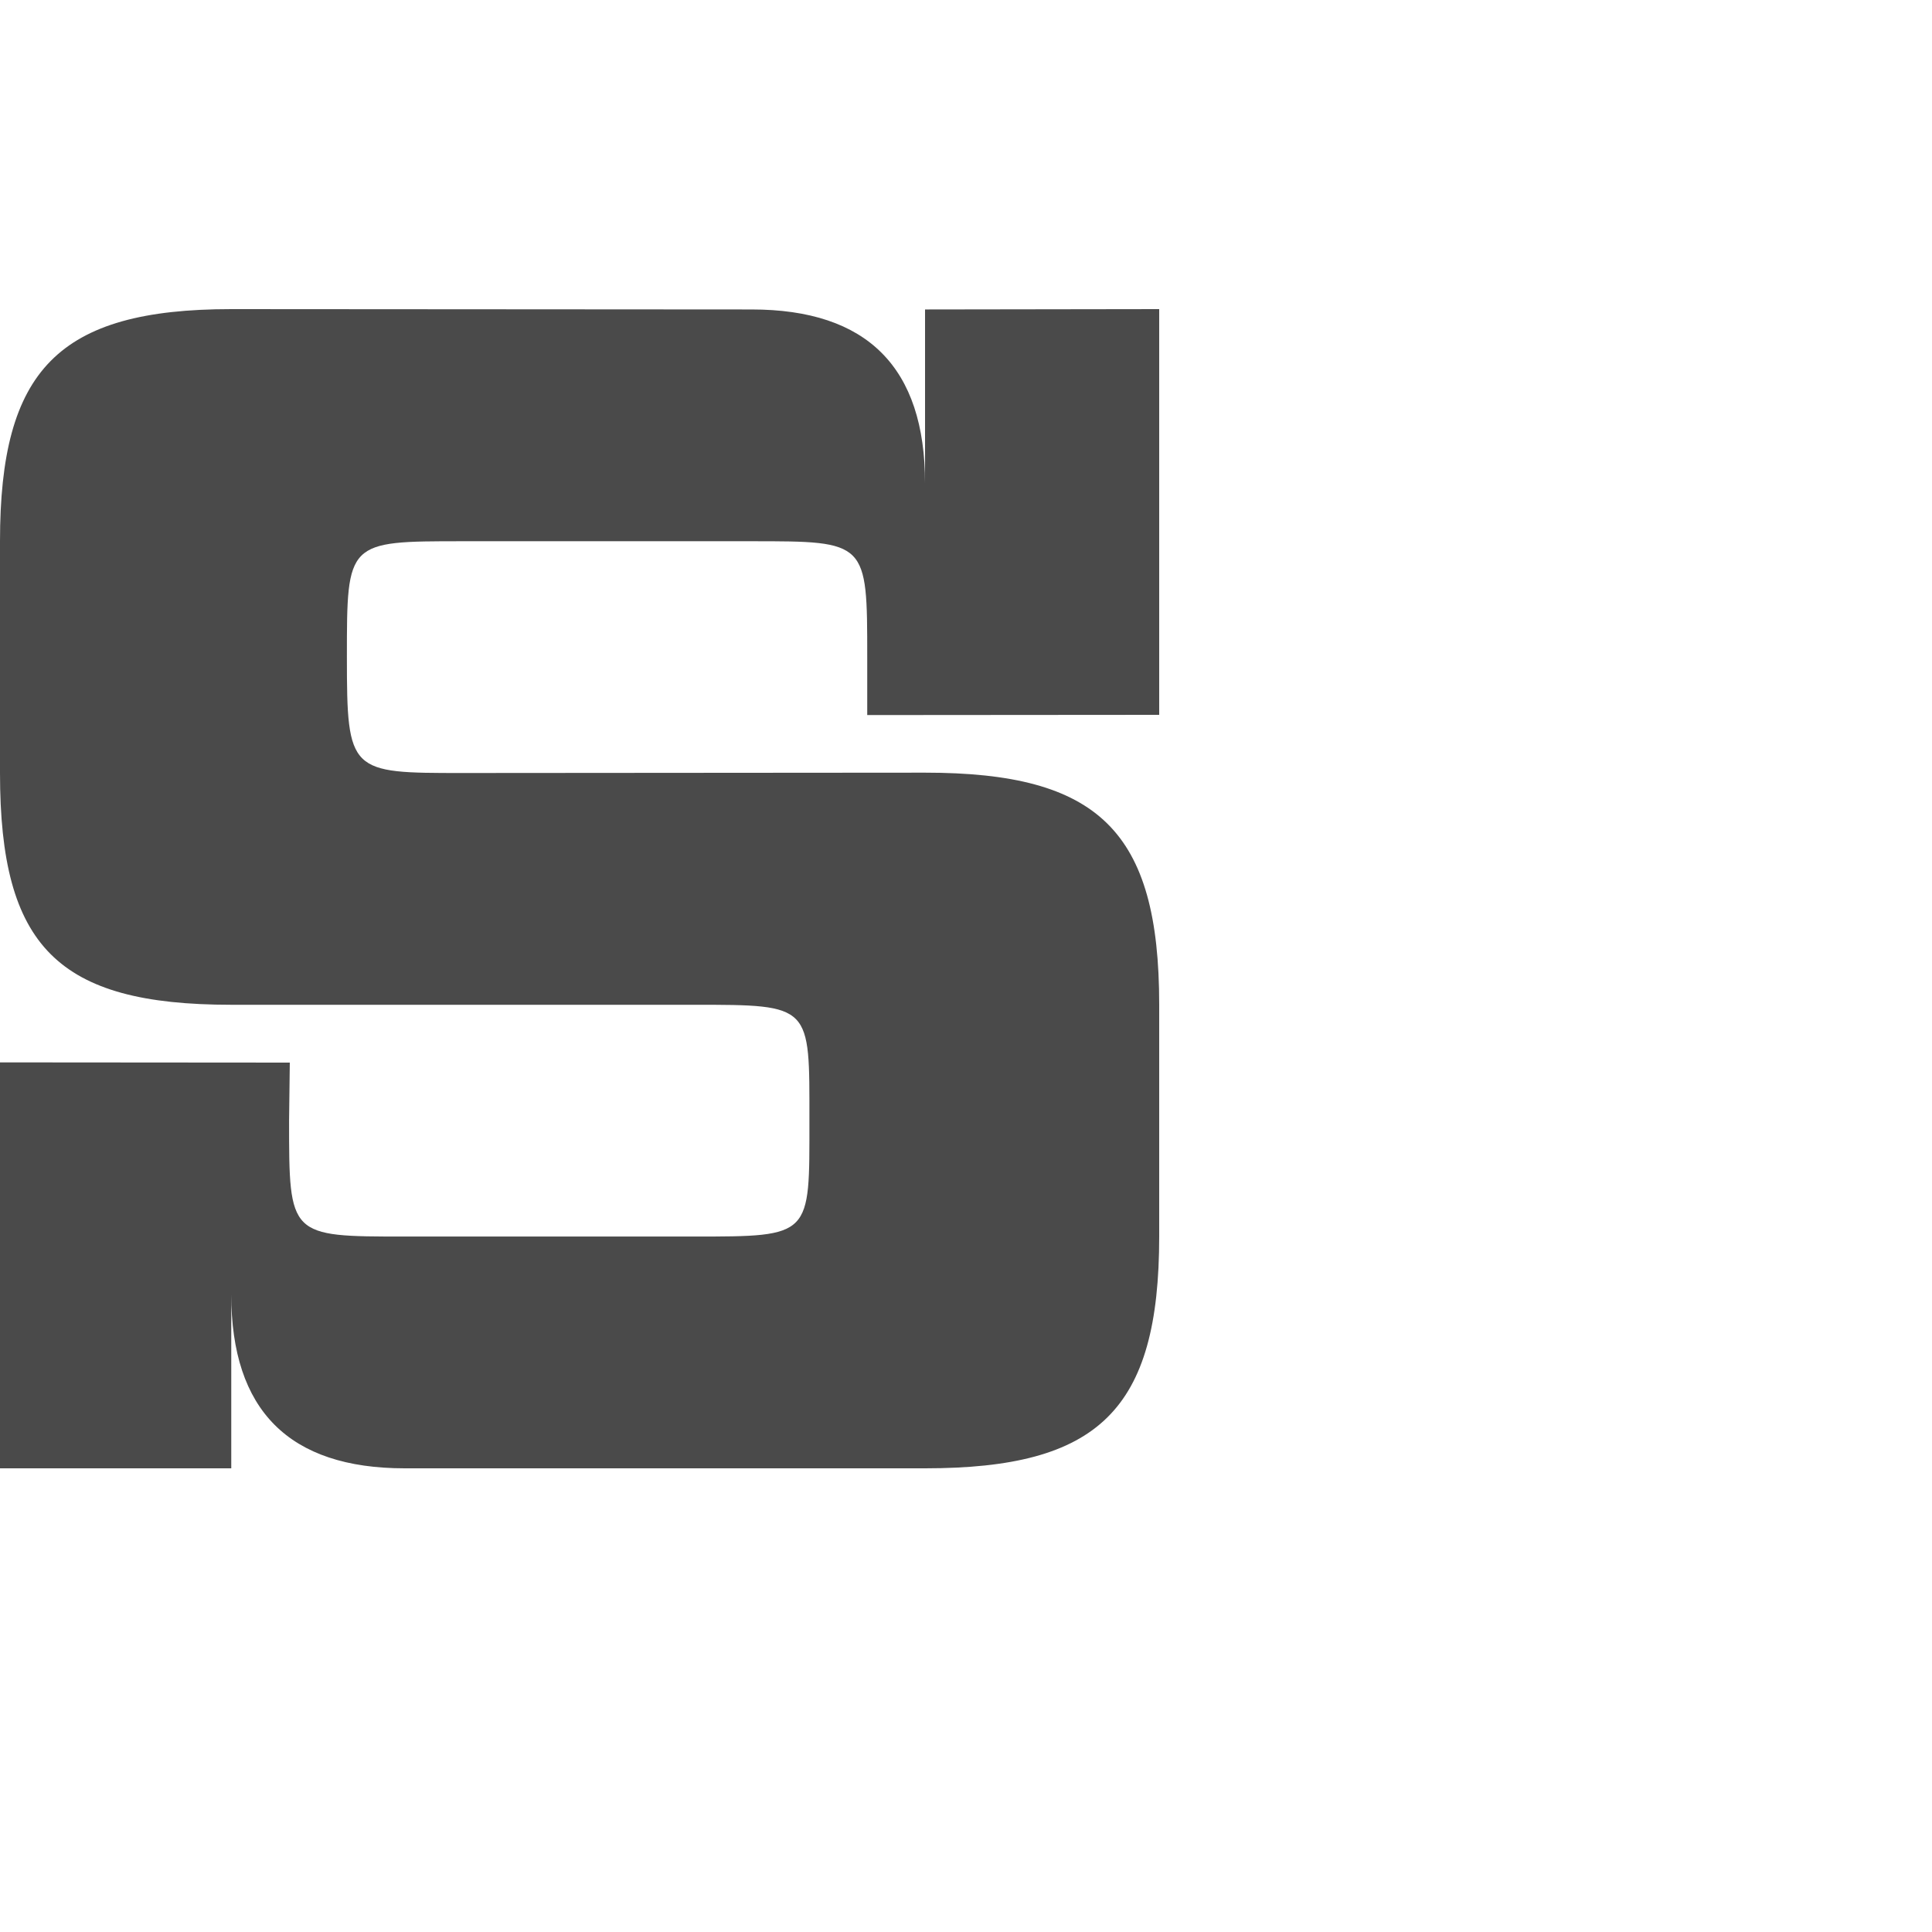
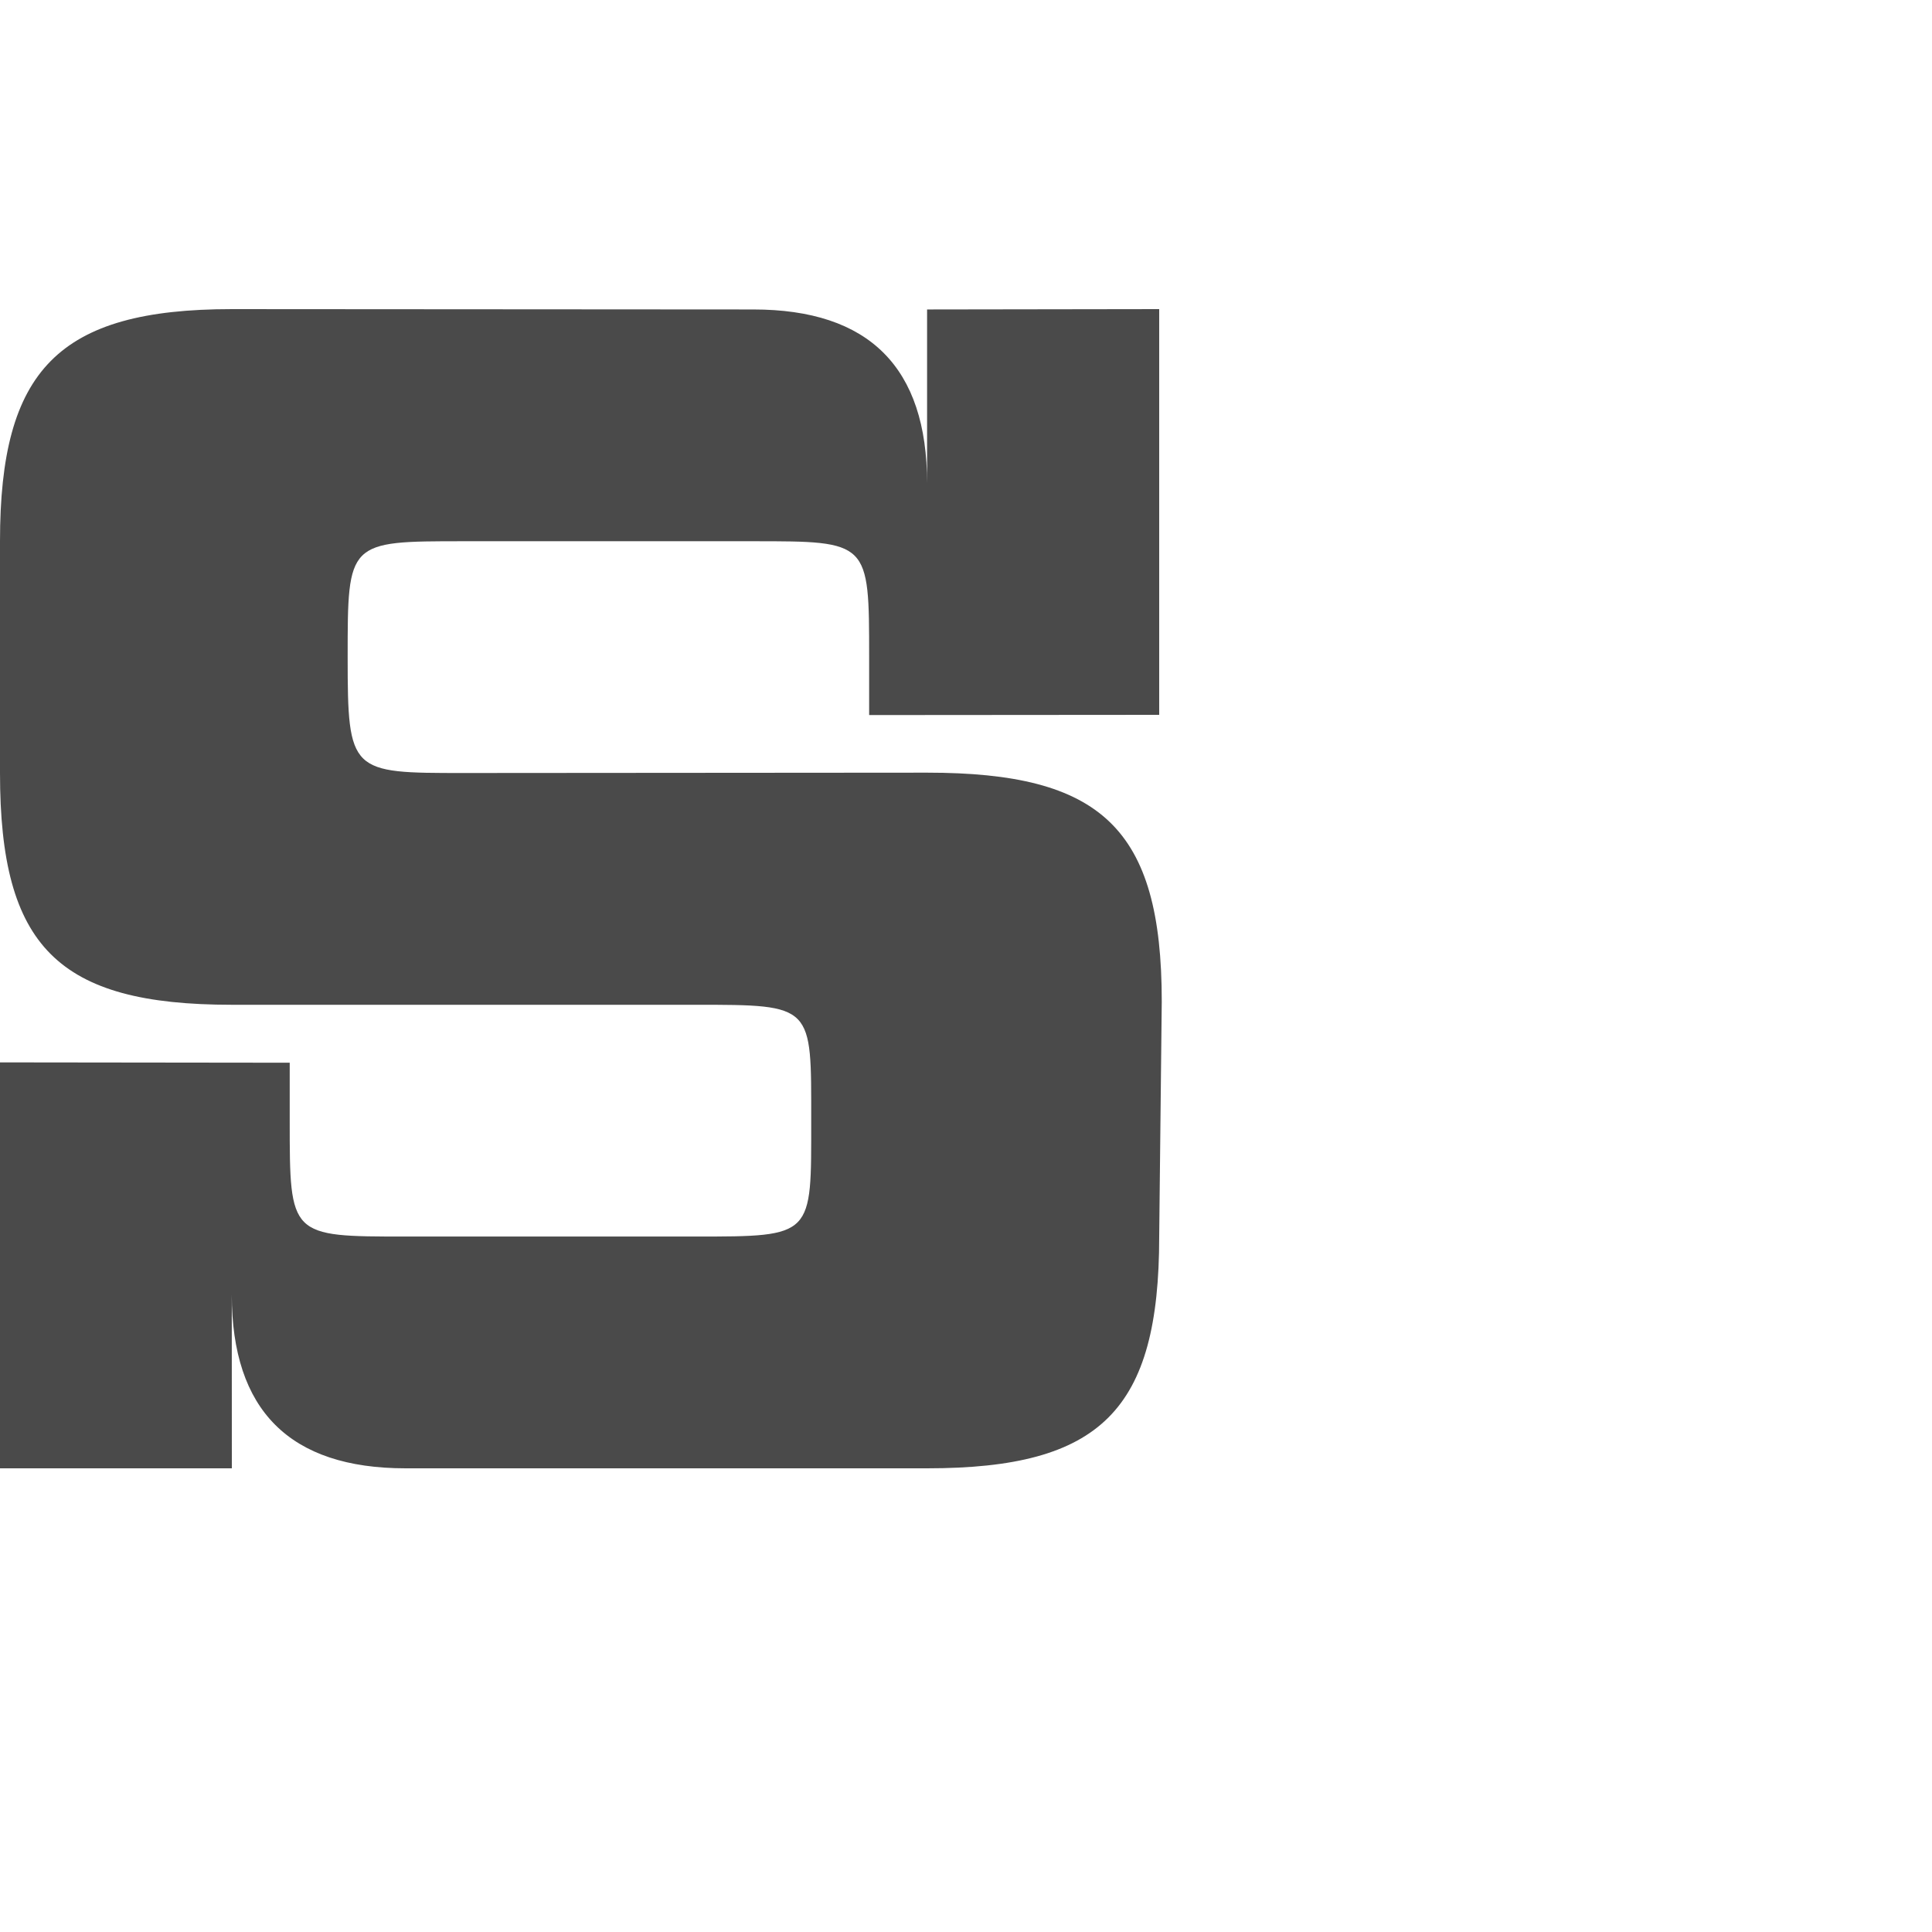
<svg xmlns="http://www.w3.org/2000/svg" width="1000" height="1000" id="svg3092" version="1.1">
  <defs id="defs5498" />
  <g id="layer1">
-     <path d="m 119.701,160 269.326,0.177 c 59.85,0 89.775,29.991 89.775,89.973 l 0,-89.973 L 600,160 l 0,210 -151.123,0.115 0,-29.991 c 0,-59.982 0,-59.982 -59.85,-59.982 l -149.626,0 c -59.85,0 -59.85,0 -59.85,59.982 0,59.982 1.496,59.982 59.85,59.982 l 239.402,-0.178 C 568.579,399.928 600,430.027 600,520 l 0,120 c 0,89.973 -31.422,120 -121.198,120 l -269.326,0 c -59.85,0 -89.775,-29.991 -89.775,-89.973 l 0,89.973 L 0,760 6.5834851e-4,549.886 150,550 l -0.374,30.053 c 0,59.982 0,59.982 59.85,59.982 l 149.626,6e-5 c 61.347,0 59.85,-2.4e-4 59.85,-59.982 0,-59.982 1.496,-59.982 -59.85,-59.982 l -239.402,1.8e-4 C 29.925,520.071 0,490.08 0,400.107 L 0,280.142 C 0,191.666 29.925,160 119.701,160 z" id="Path 9" style="fill:#4a4a4a;fill-rule:evenodd" />
+     <path d="m 119.964,160.001 269.92,0.177 c 59.982,0 89.973,29.991 89.973,89.973 l 0,-89.973 L 600,160 l 0,210 -150.133,0.115 0,-29.991 c 0,-59.982 0,-59.982 -59.982,-59.982 l -149.956,0 c -59.982,0 -59.982,0 -59.982,59.982 0,59.982 1.499,59.982 59.982,59.982 l 239.93,-0.178 c 89.974,0 121.464,28.491 121.464,118.465 L 600,640 c 0,89.973 -30.169,120 -120.142,120 l -269.92,0 c -59.982,0 -89.973,-29.991 -89.973,-89.973 L 120,760 0,760 6.5980437e-4,549.886 149.956,550.062 l 0,29.991 c 0,59.982 0,59.982 59.982,59.982 l 149.956,6e-5 c 61.482,0 59.982,-2.4e-4 59.982,-59.982 0,-59.982 1.5,-59.982 -59.982,-59.982 l -239.929,1.8e-4 C 29.991,520.071 0,490.08 0,400.107 L 0,280.142 C 0,191.667 29.991,160.001 119.964,160.001 z" id="Path 9" style="fill:#4a4a4a;fill-rule:evenodd" />
  </g>
</svg>
